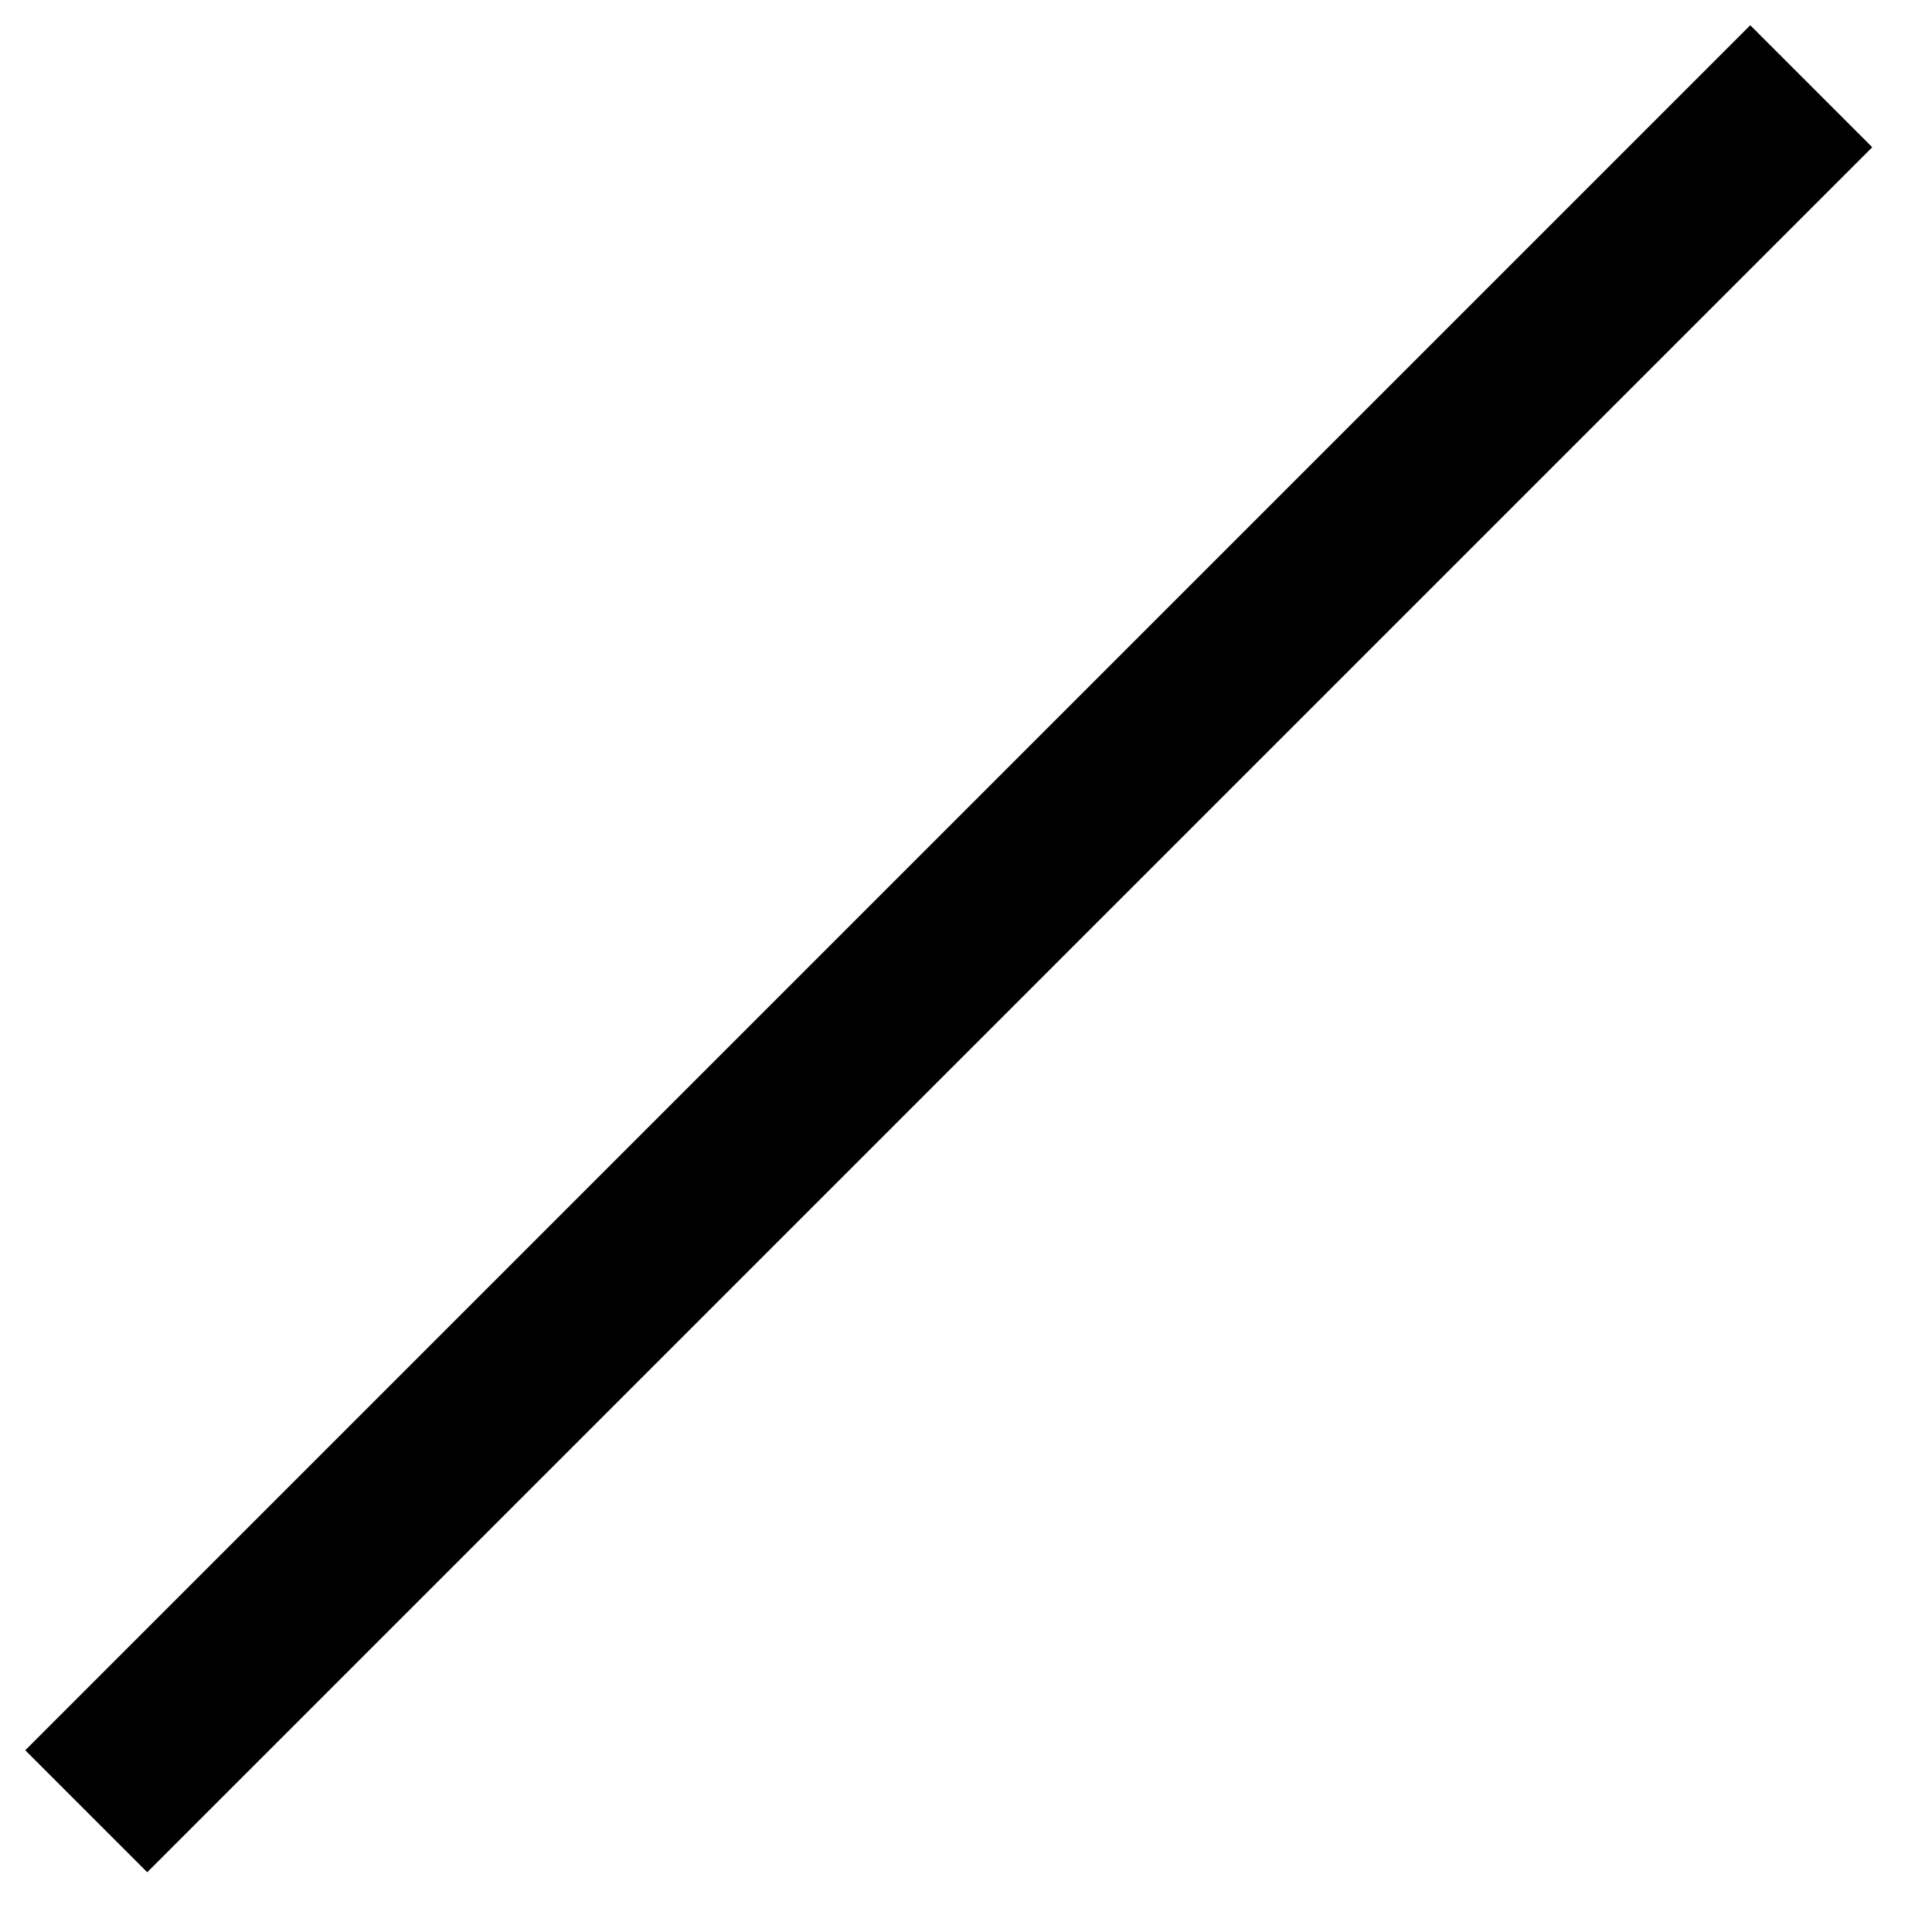
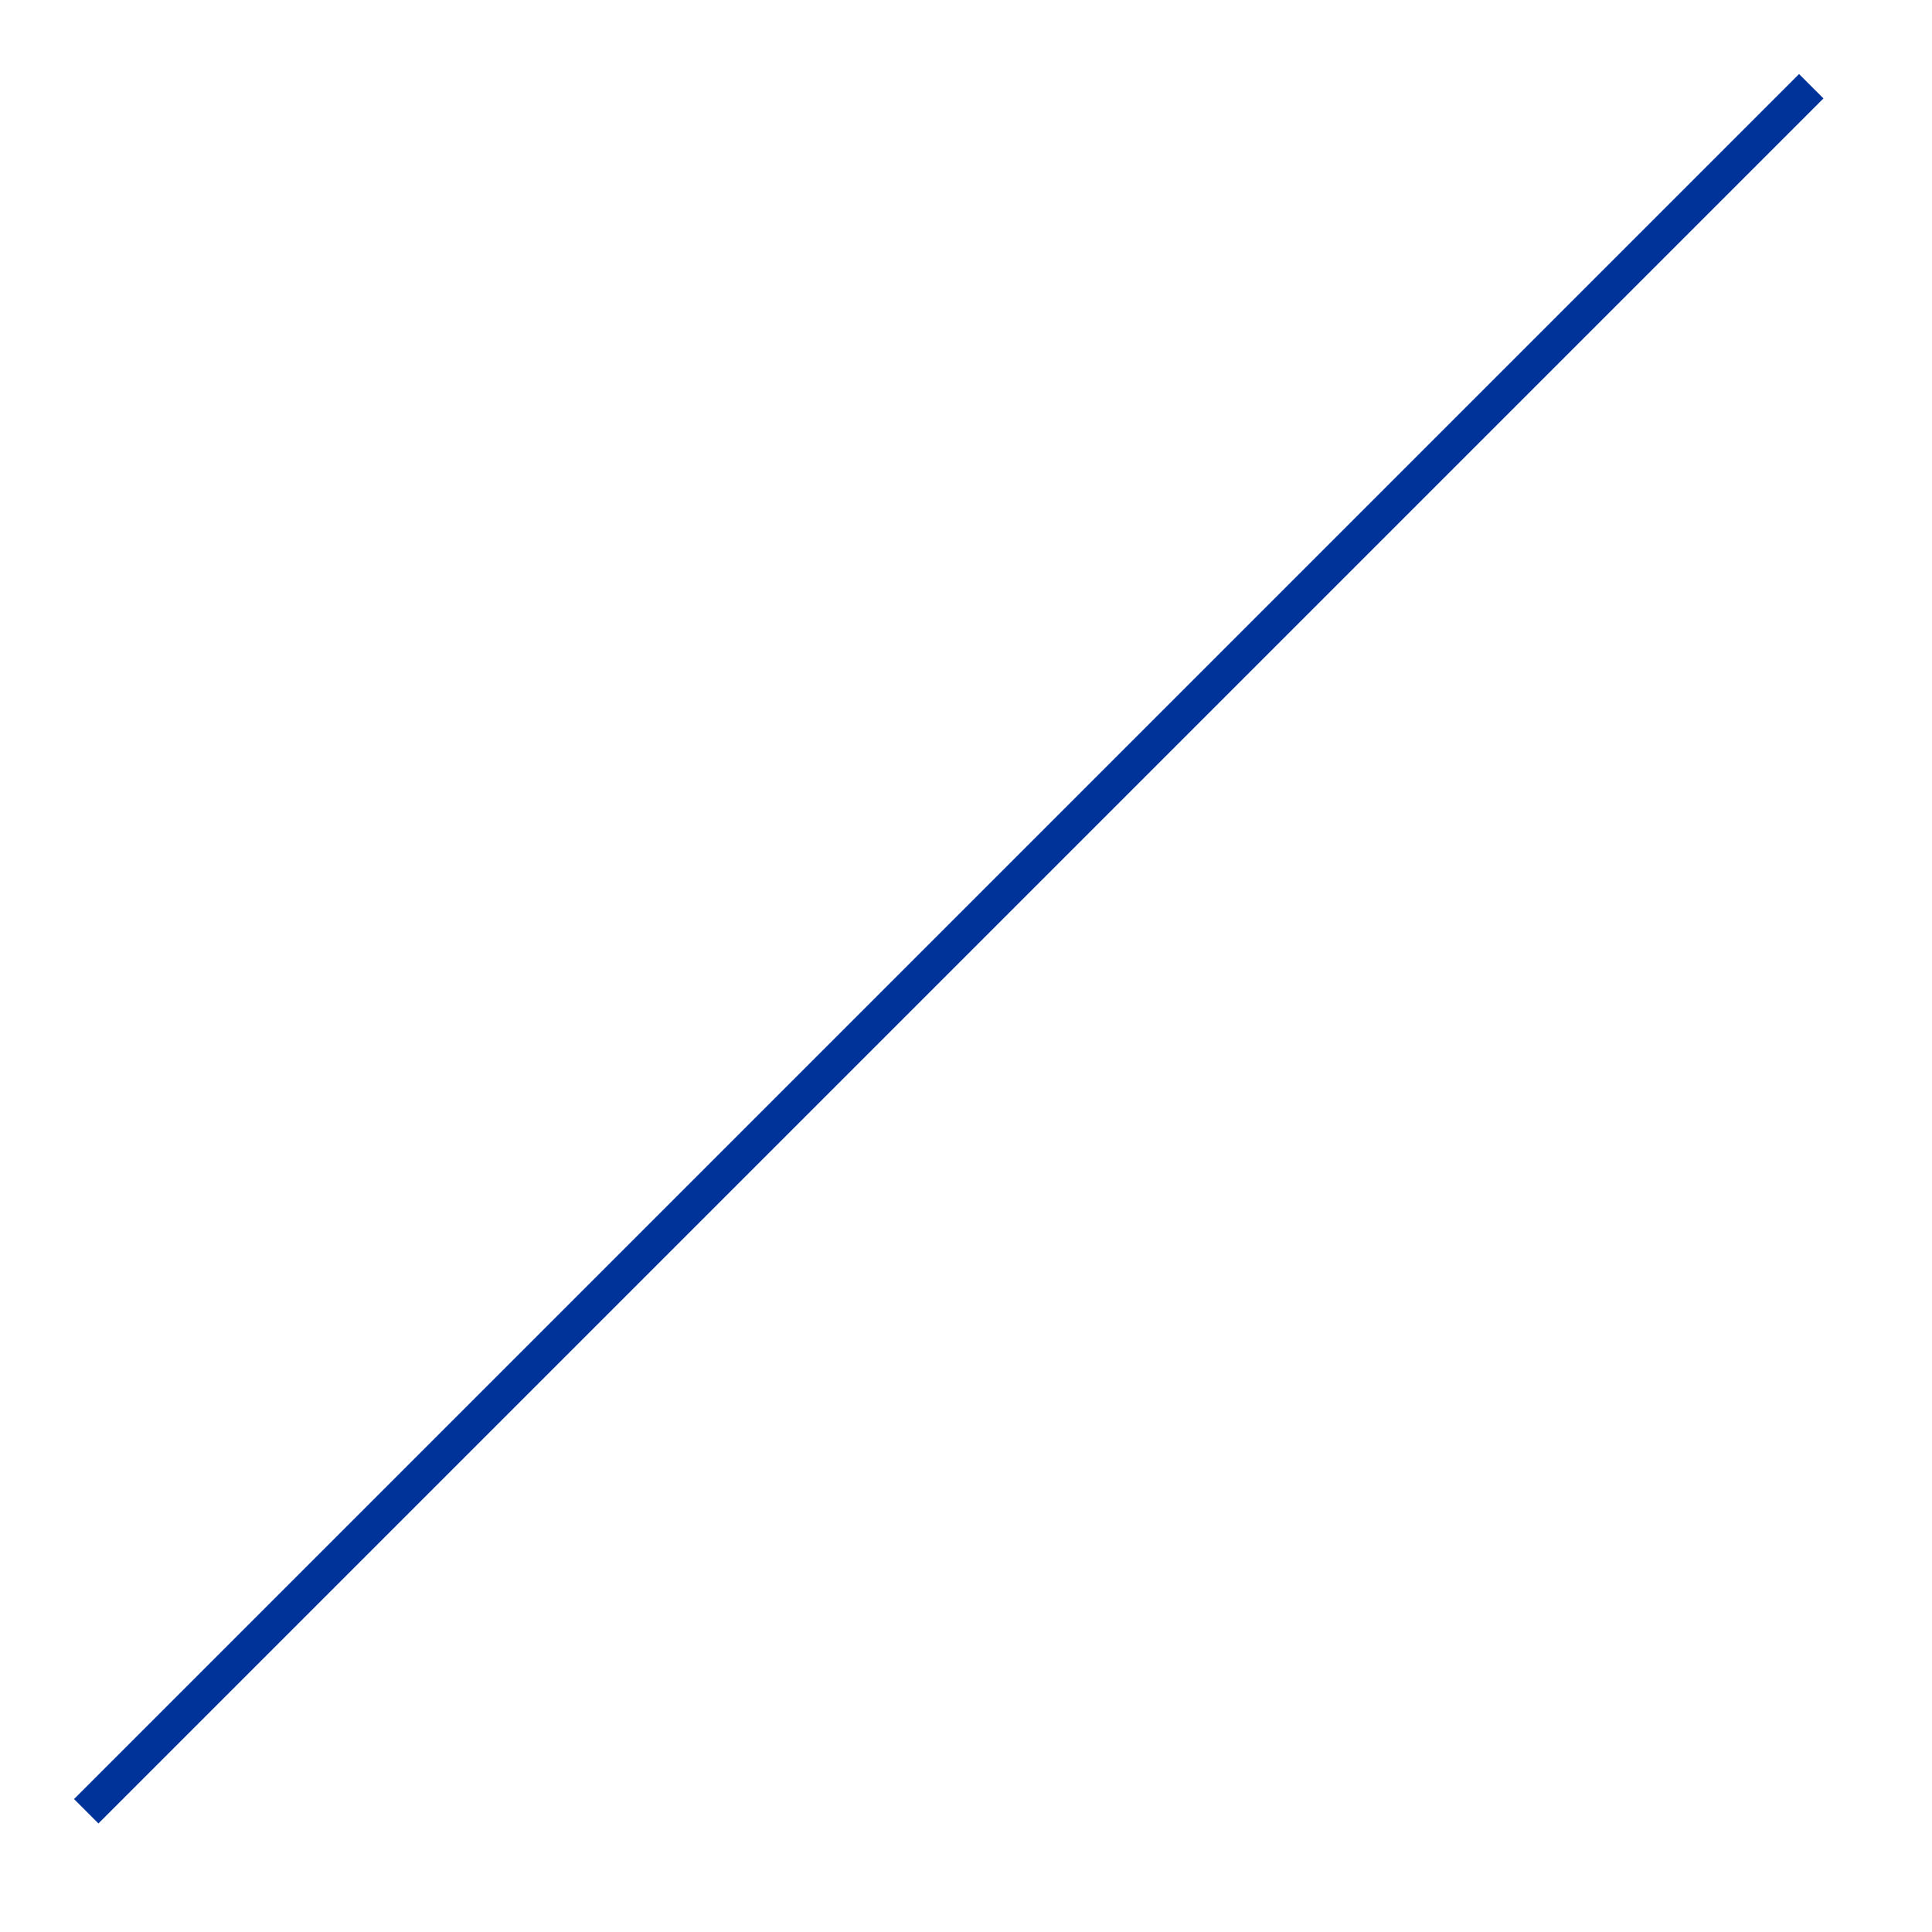
- <svg xmlns="http://www.w3.org/2000/svg" version="1.1" preserveAspectRatio="none" viewBox="-0.5 -0.5 56 56">
-   <defs />
+ <svg xmlns="http://www.w3.org/2000/svg" version="1.1" id="Layer_1" x="0px" y="0px" viewBox="0 0 56 56" style="enable-background:new 0 0 56 56;" xml:space="preserve">
+   <style type="text/css">
+ 	.st0{fill:none;stroke:#003399;stroke-miterlimit:10;}
+ </style>
  <g>
-     <path d="M 2 52 L 52 2" fill="none" stroke="#000000" stroke-width="5" stroke-miterlimit="10" pointer-events="none" />
+     <path pointer-events="none" class="st0" d="M2.5,52.5l50-50" />
  </g>
</svg>
